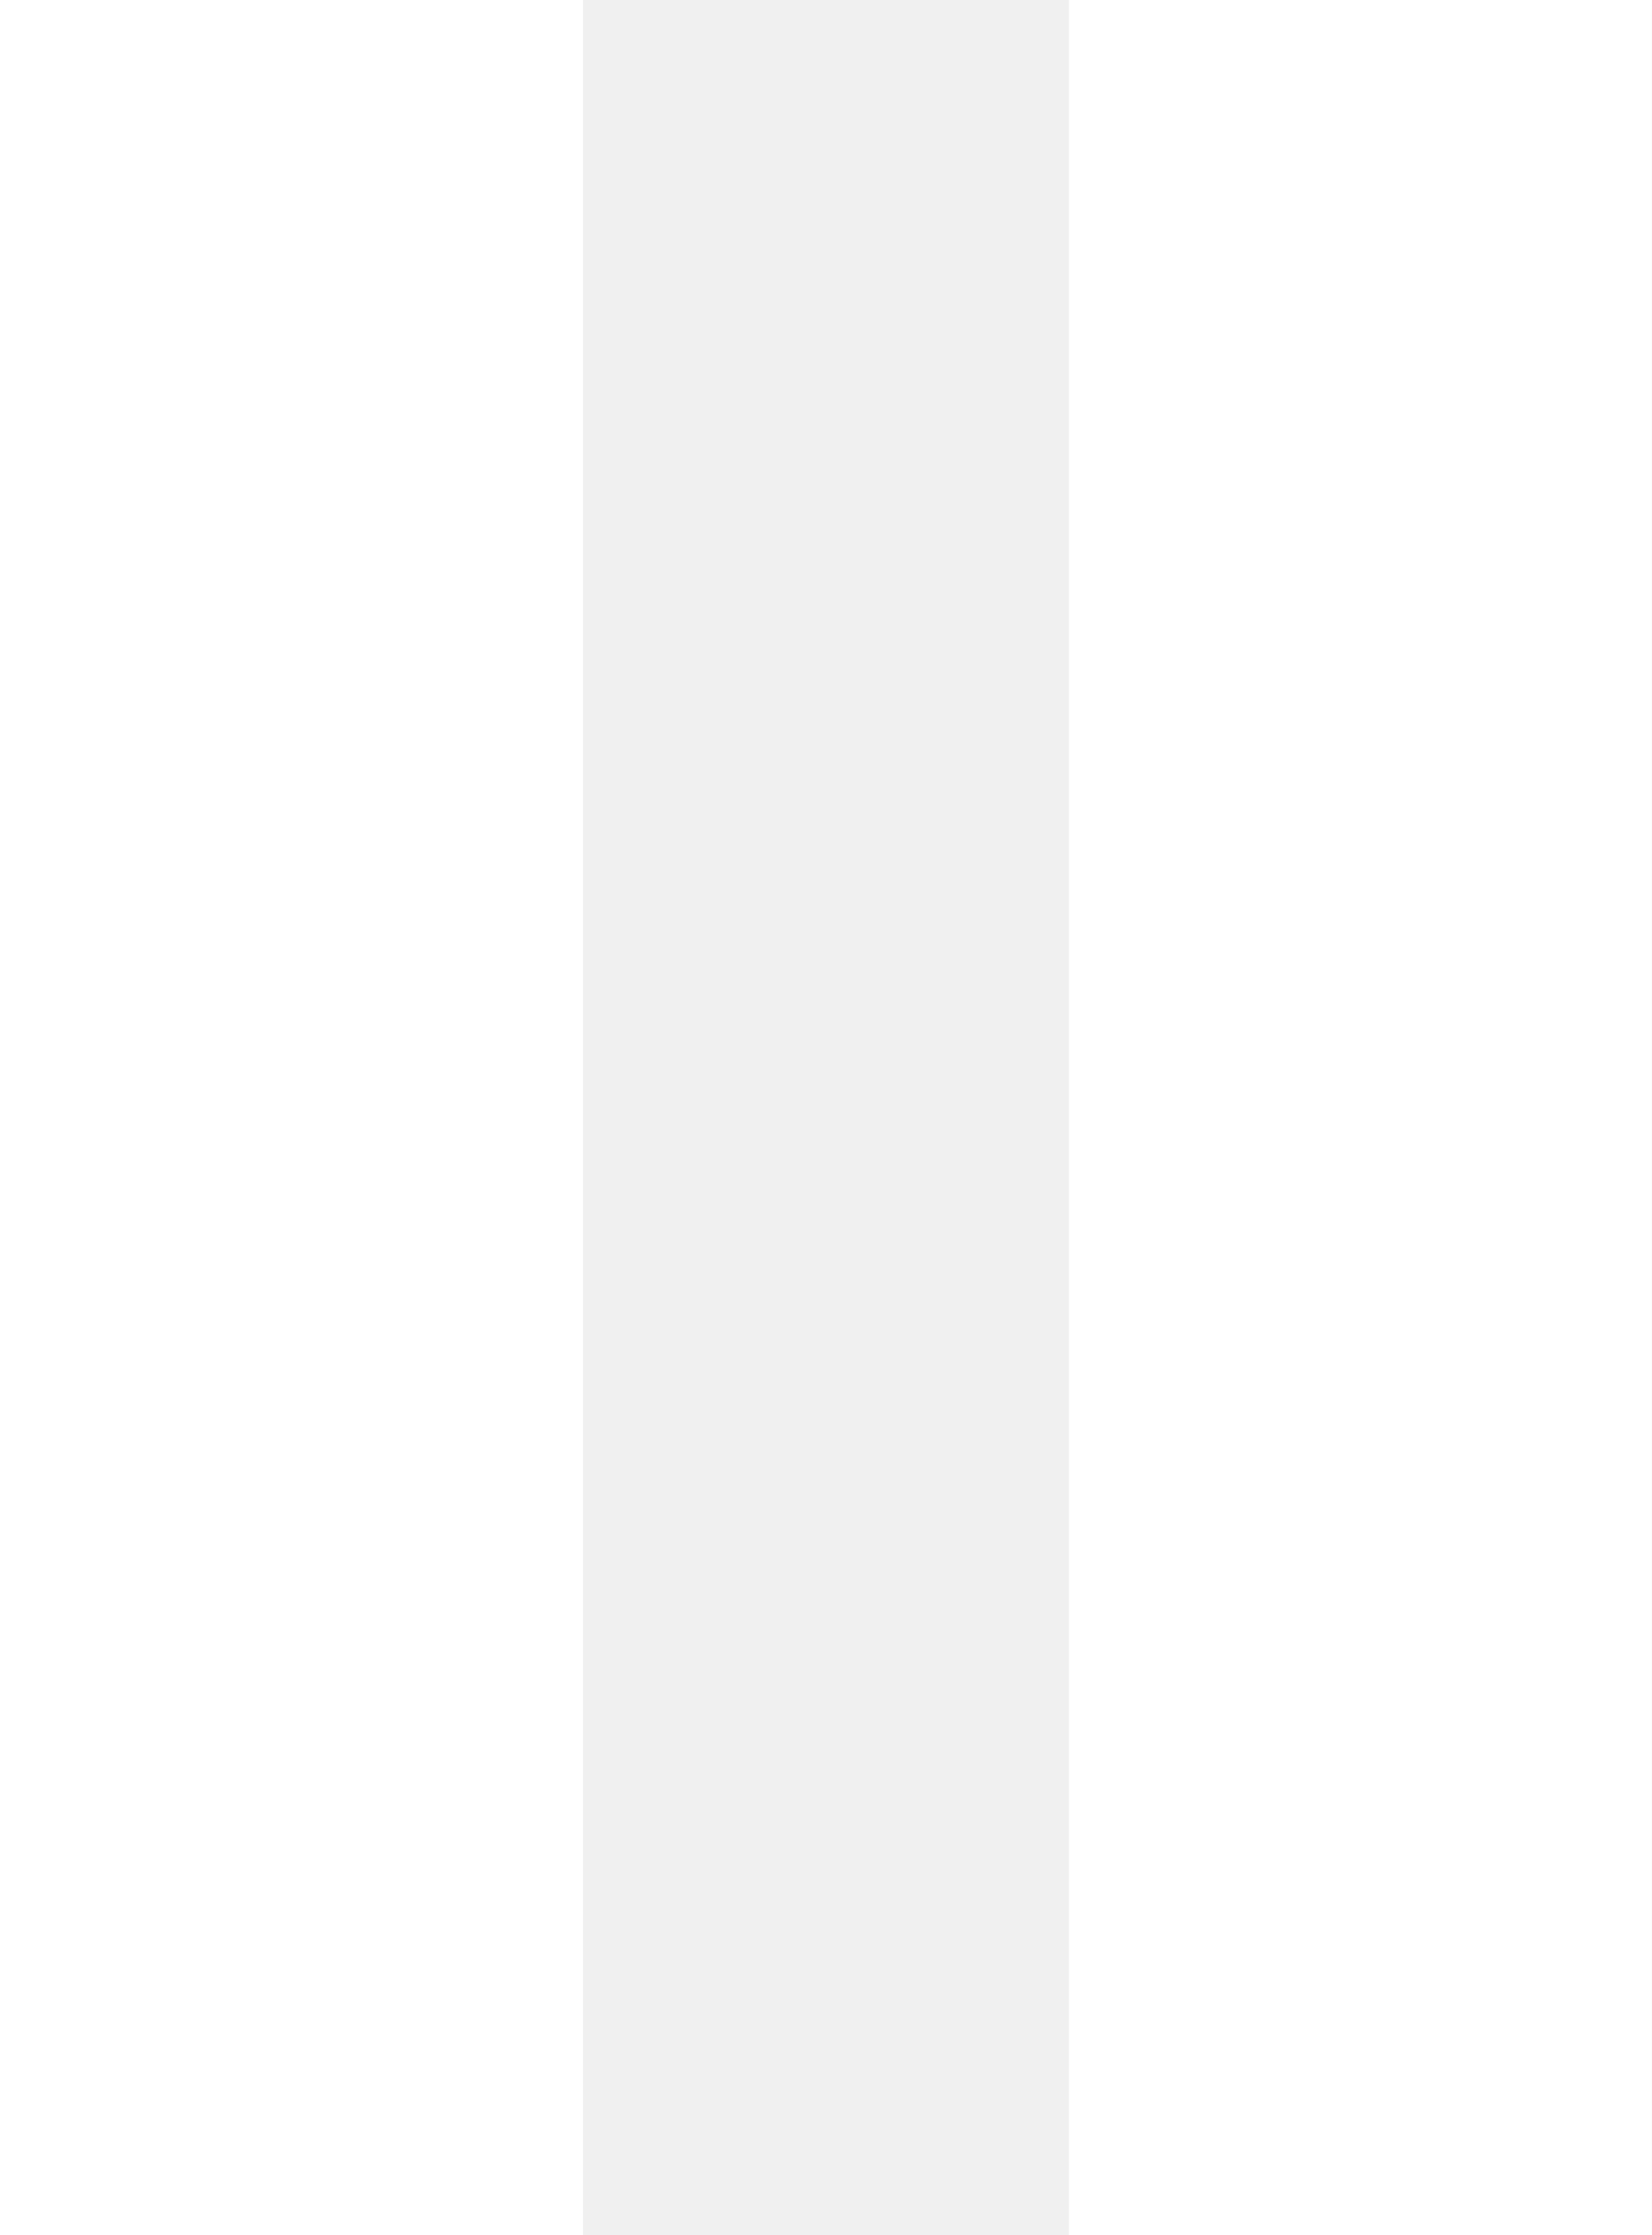
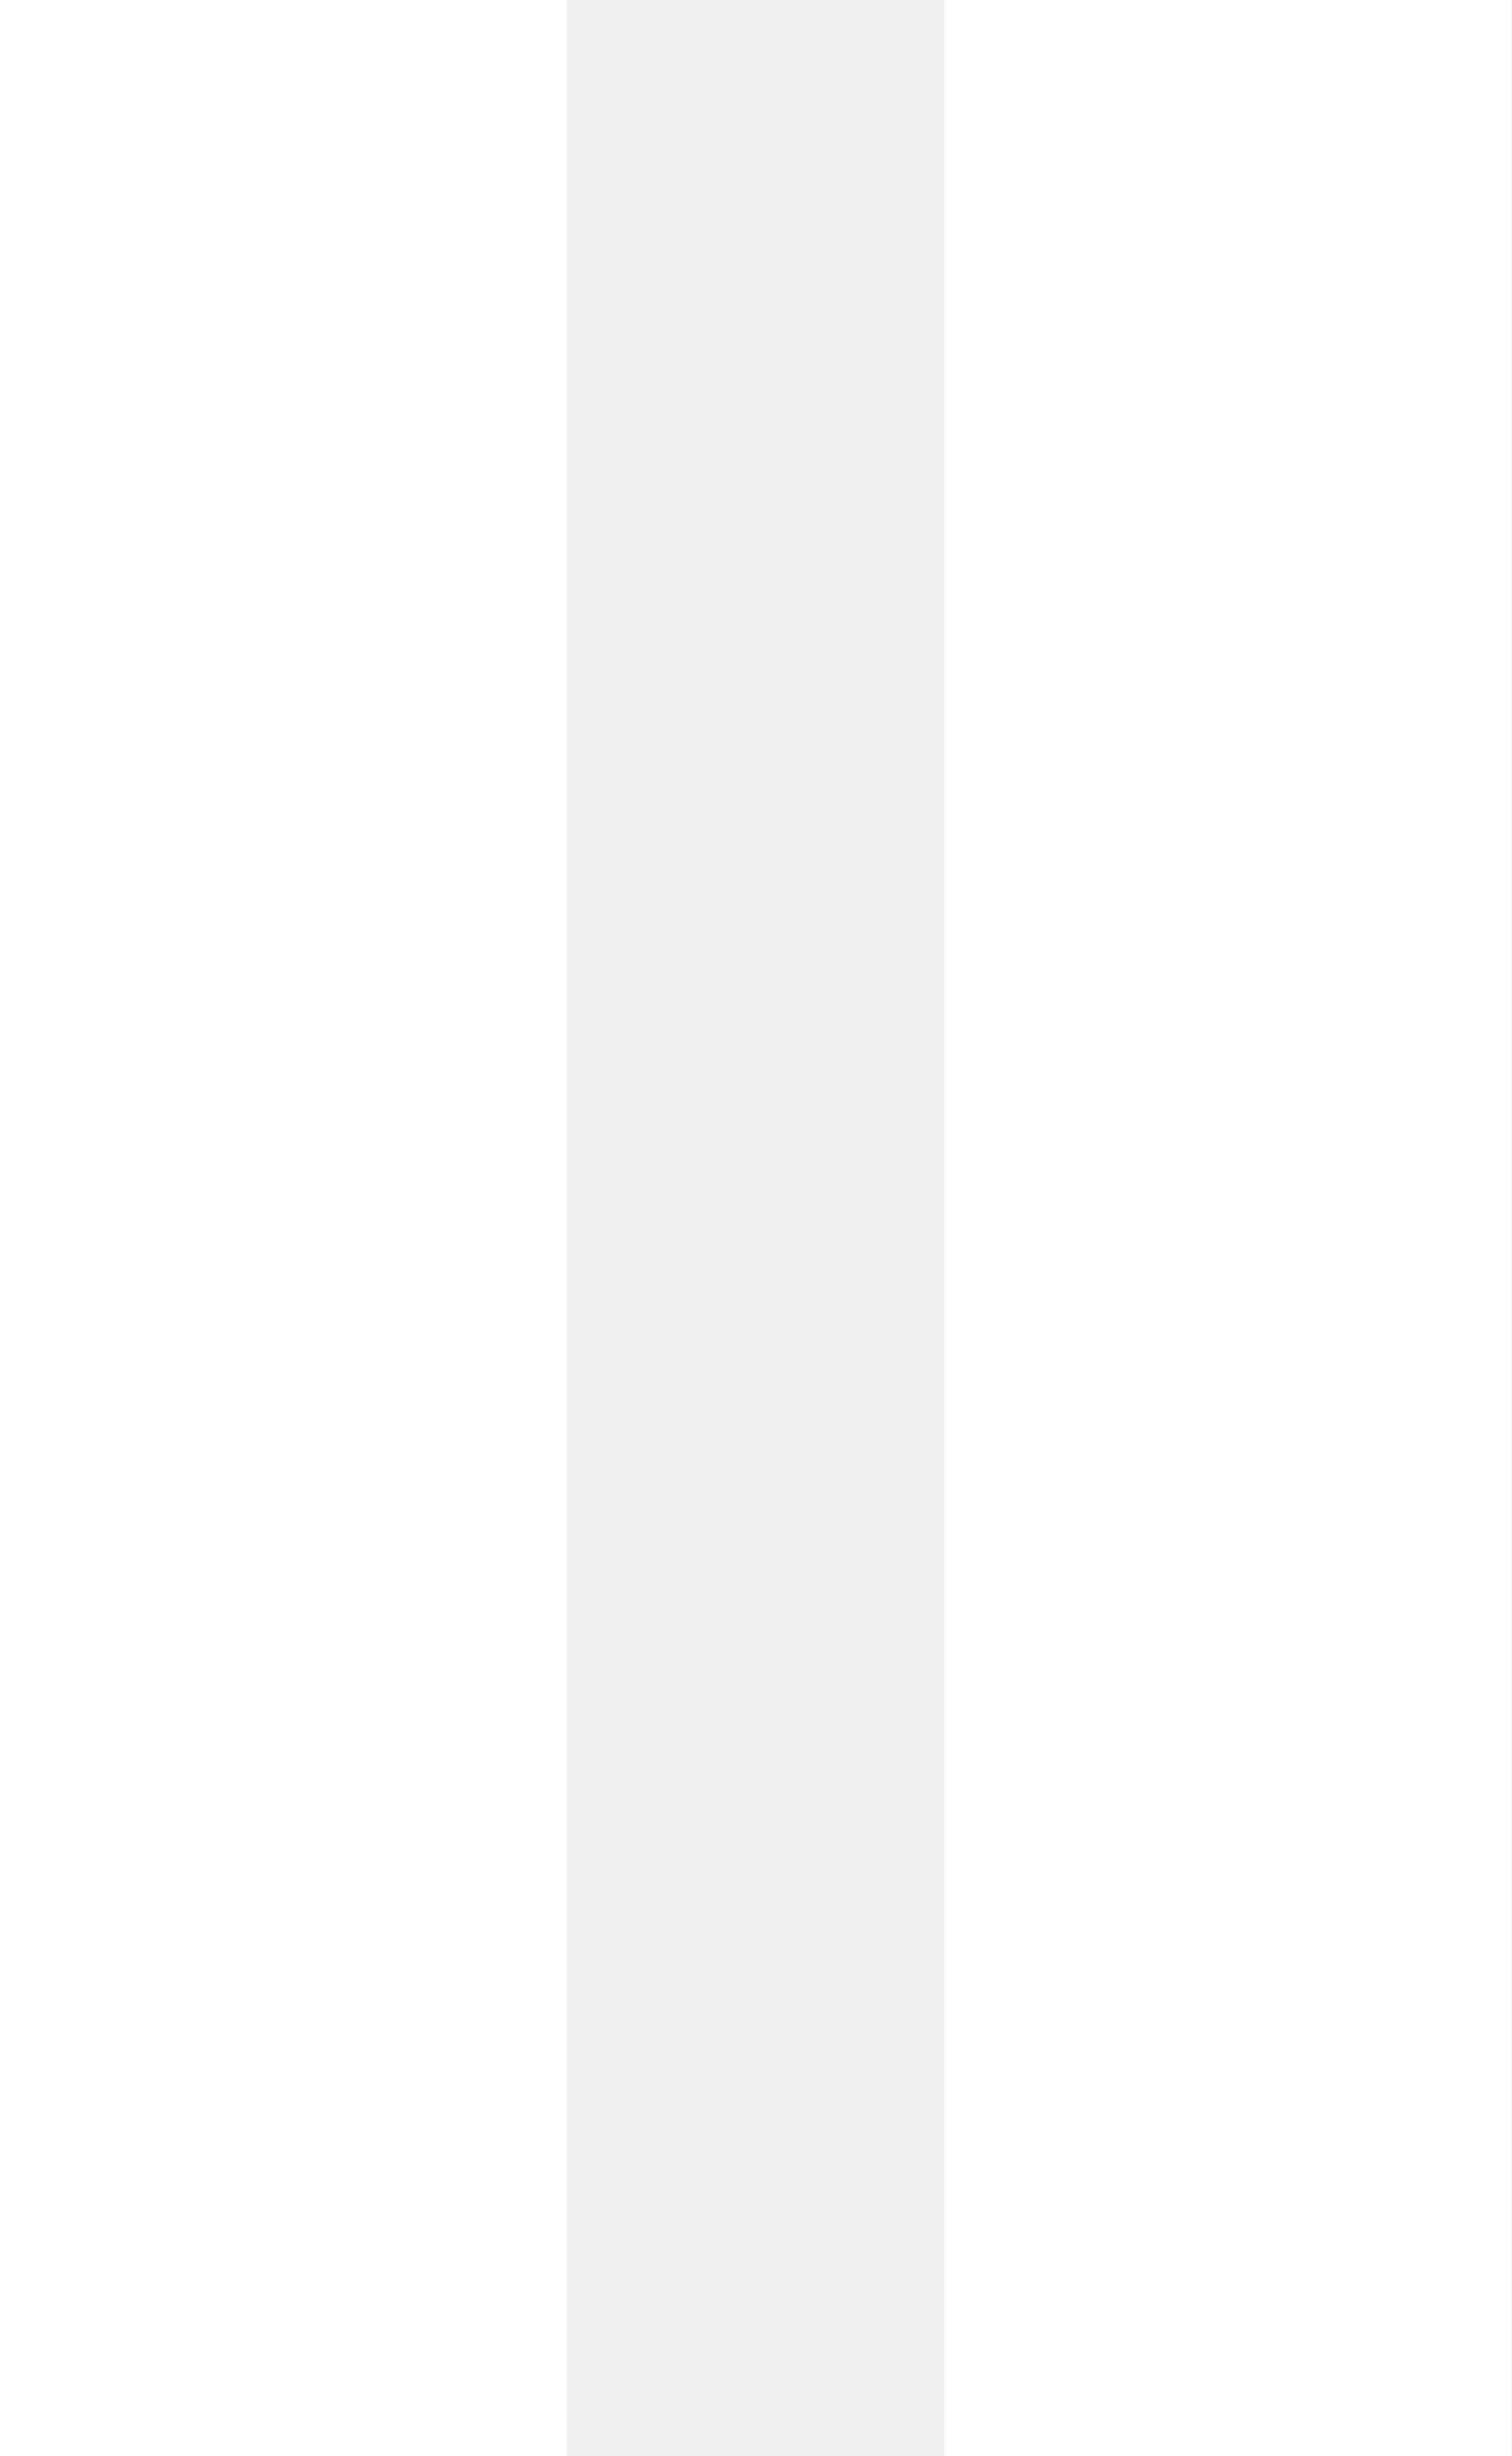
- <svg xmlns="http://www.w3.org/2000/svg" width="17" height="23" viewBox="0 0 17 23">
-   <g id="Group_128" data-name="Group 128" transform="translate(-958 -2105)">
-     <rect id="Rectangle_124" data-name="Rectangle 124" width="6" height="23" transform="translate(958 2105)" fill="#fff" />
-     <rect id="Rectangle_125" data-name="Rectangle 125" width="6" height="23" transform="translate(969 2105)" fill="#fff" />
-   </g>
+ <svg xmlns="http://www.w3.org/2000/svg" width="8.929" height="14.509" viewBox="0 0 8.929 14.509">
+   <rect id="Rectangle_23" data-name="Rectangle 23" width="3.348" height="14.509" fill="#fff" />
+   <rect id="Rectangle_24" data-name="Rectangle 24" width="3.348" height="14.509" transform="translate(5.58)" fill="#fff" />
</svg>
